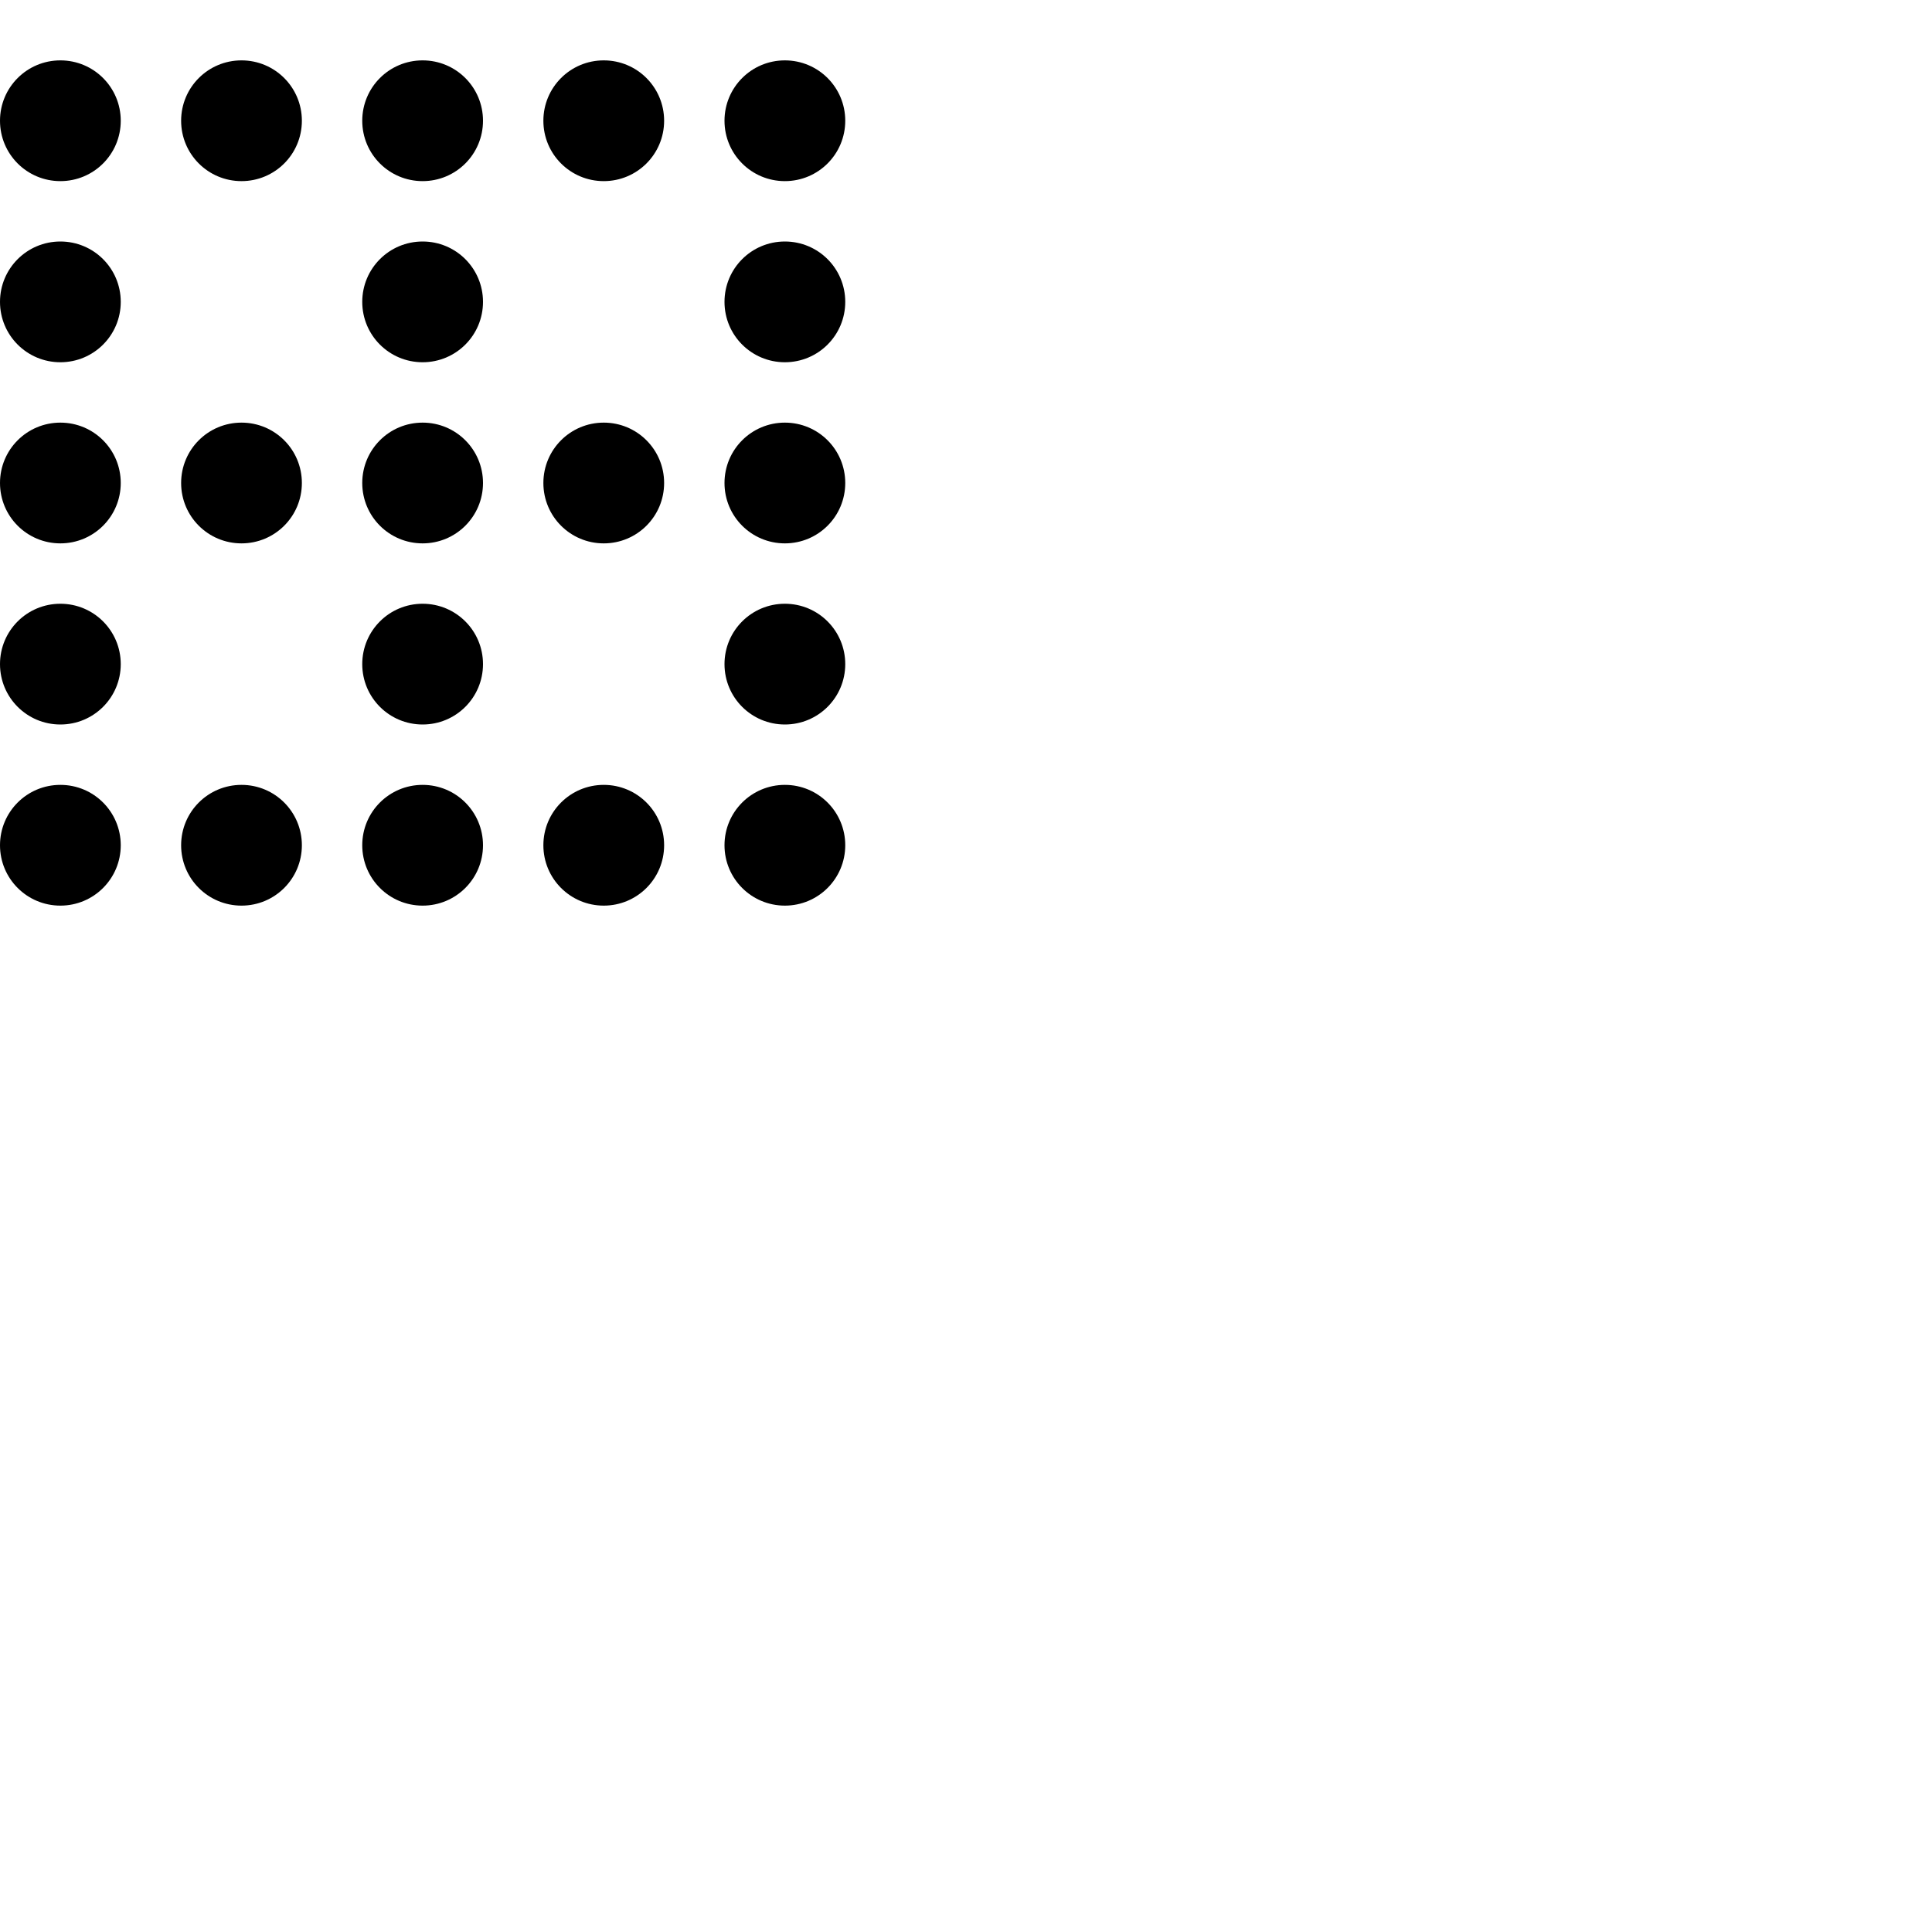
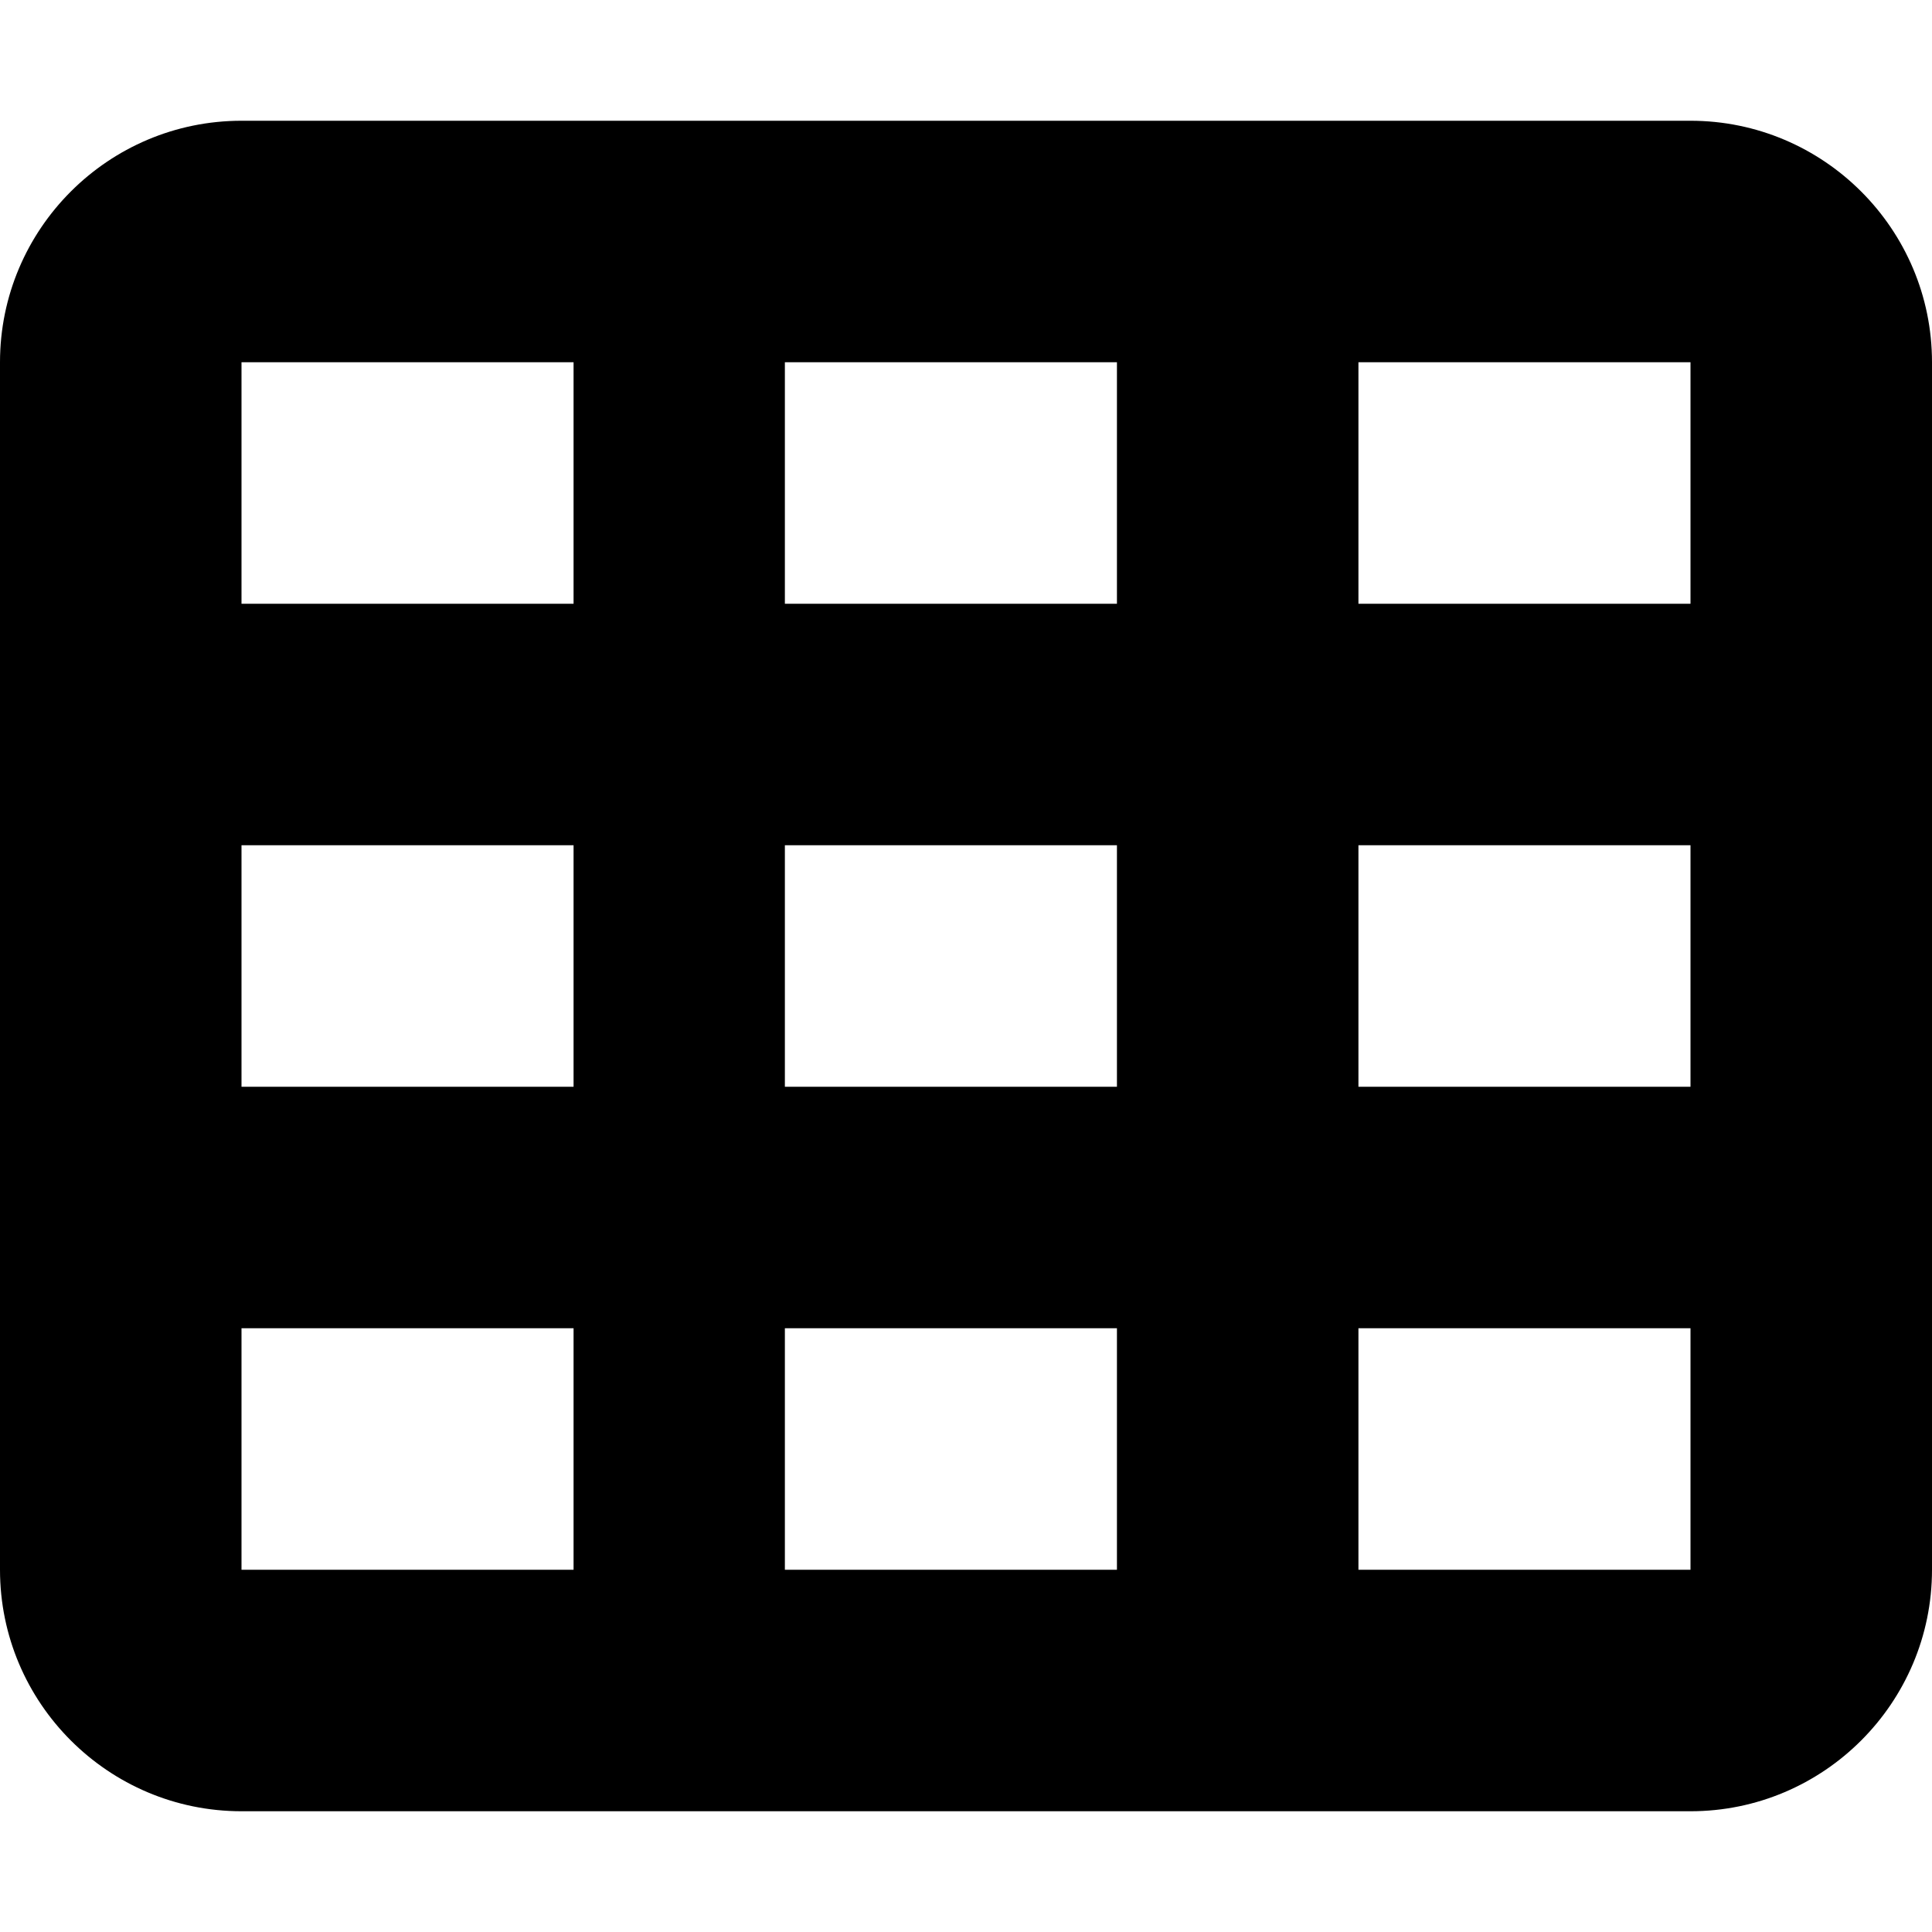
- <svg xmlns="http://www.w3.org/2000/svg" viewBox="0 0 1024 1024">
-   <path d="M32 416c-17.7 0-32 14.3-32 32s14.3 32 32 32s32-14.3 32-32s-14.3-32-32-32zm96 64c17.7 0 32-14.3 32-32s-14.3-32-32-32s-32 14.3-32 32s14.3 32 32 32zm0-384c17.7 0 32-14.3 32-32s-14.3-32-32-32s-32 14.3-32 32s14.3 32 32 32zm0 128c-17.7 0-32 14.3-32 32s14.3 32 32 32s32-14.3 32-32s-14.3-32-32-32zM320 480c17.7 0 32-14.3 32-32s-14.3-32-32-32s-32 14.3-32 32s14.3 32 32 32zm0-448c-17.7 0-32 14.3-32 32s14.3 32 32 32s32-14.3 32-32s-14.3-32-32-32zm0 256c17.7 0 32-14.3 32-32s-14.3-32-32-32s-32 14.3-32 32s14.3 32 32 32zM224 416c-17.7 0-32 14.3-32 32s14.3 32 32 32s32-14.3 32-32s-14.3-32-32-32zm0-320c17.7 0 32-14.3 32-32s-14.3-32-32-32s-32 14.3-32 32s14.3 32 32 32zm0 128c-17.7 0-32 14.3-32 32s14.3 32 32 32s32-14.3 32-32s-14.3-32-32-32zM416 480c17.7 0 32-14.3 32-32s-14.3-32-32-32s-32 14.3-32 32s14.3 32 32 32zm0-384c17.7 0 32-14.3 32-32s-14.3-32-32-32s-32 14.3-32 32s14.3 32 32 32zM32 32C14.3 32 0 46.3 0 64S14.3 96 32 96s32-14.3 32-32s-14.3-32-32-32zM416 288c17.7 0 32-14.3 32-32s-14.3-32-32-32s-32 14.3-32 32s14.3 32 32 32zM32 224c-17.7 0-32 14.3-32 32s14.3 32 32 32s32-14.3 32-32s-14.3-32-32-32zM224 384c17.7 0 32-14.3 32-32s-14.3-32-32-32s-32 14.3-32 32s14.3 32 32 32zm192-64c-17.7 0-32 14.3-32 32s14.3 32 32 32s32-14.3 32-32s-14.3-32-32-32zM32 384c17.7 0 32-14.3 32-32s-14.3-32-32-32s-32 14.3-32 32s14.3 32 32 32zM416 128c-17.7 0-32 14.3-32 32s14.3 32 32 32s32-14.3 32-32s-14.3-32-32-32zM32 192c17.7 0 32-14.3 32-32s-14.3-32-32-32s-32 14.3-32 32s14.3 32 32 32zm192-64c-17.7 0-32 14.3-32 32s14.3 32 32 32s32-14.3 32-32s-14.3-32-32-32z" />
+ <svg xmlns="http://www.w3.org/2000/svg" viewBox="0 0 512 512">
+   <path d="M64 32C28.7 32 0 60.7 0 96V416c0 35.3 28.7 64 64 64H448c35.3 0 64-28.7 64-64V96c0-35.3-28.7-64-64-64H64zm88 64v64H64V96h88zm56 0h88v64H208V96zm240 0v64H360V96h88zM64 224h88v64H64V224zm232 0v64H208V224h88zm64 0h88v64H360V224zM152 352v64H64V352h88zm56 0h88v64H208V352zm240 0v64H360V352h88z" />
</svg>
